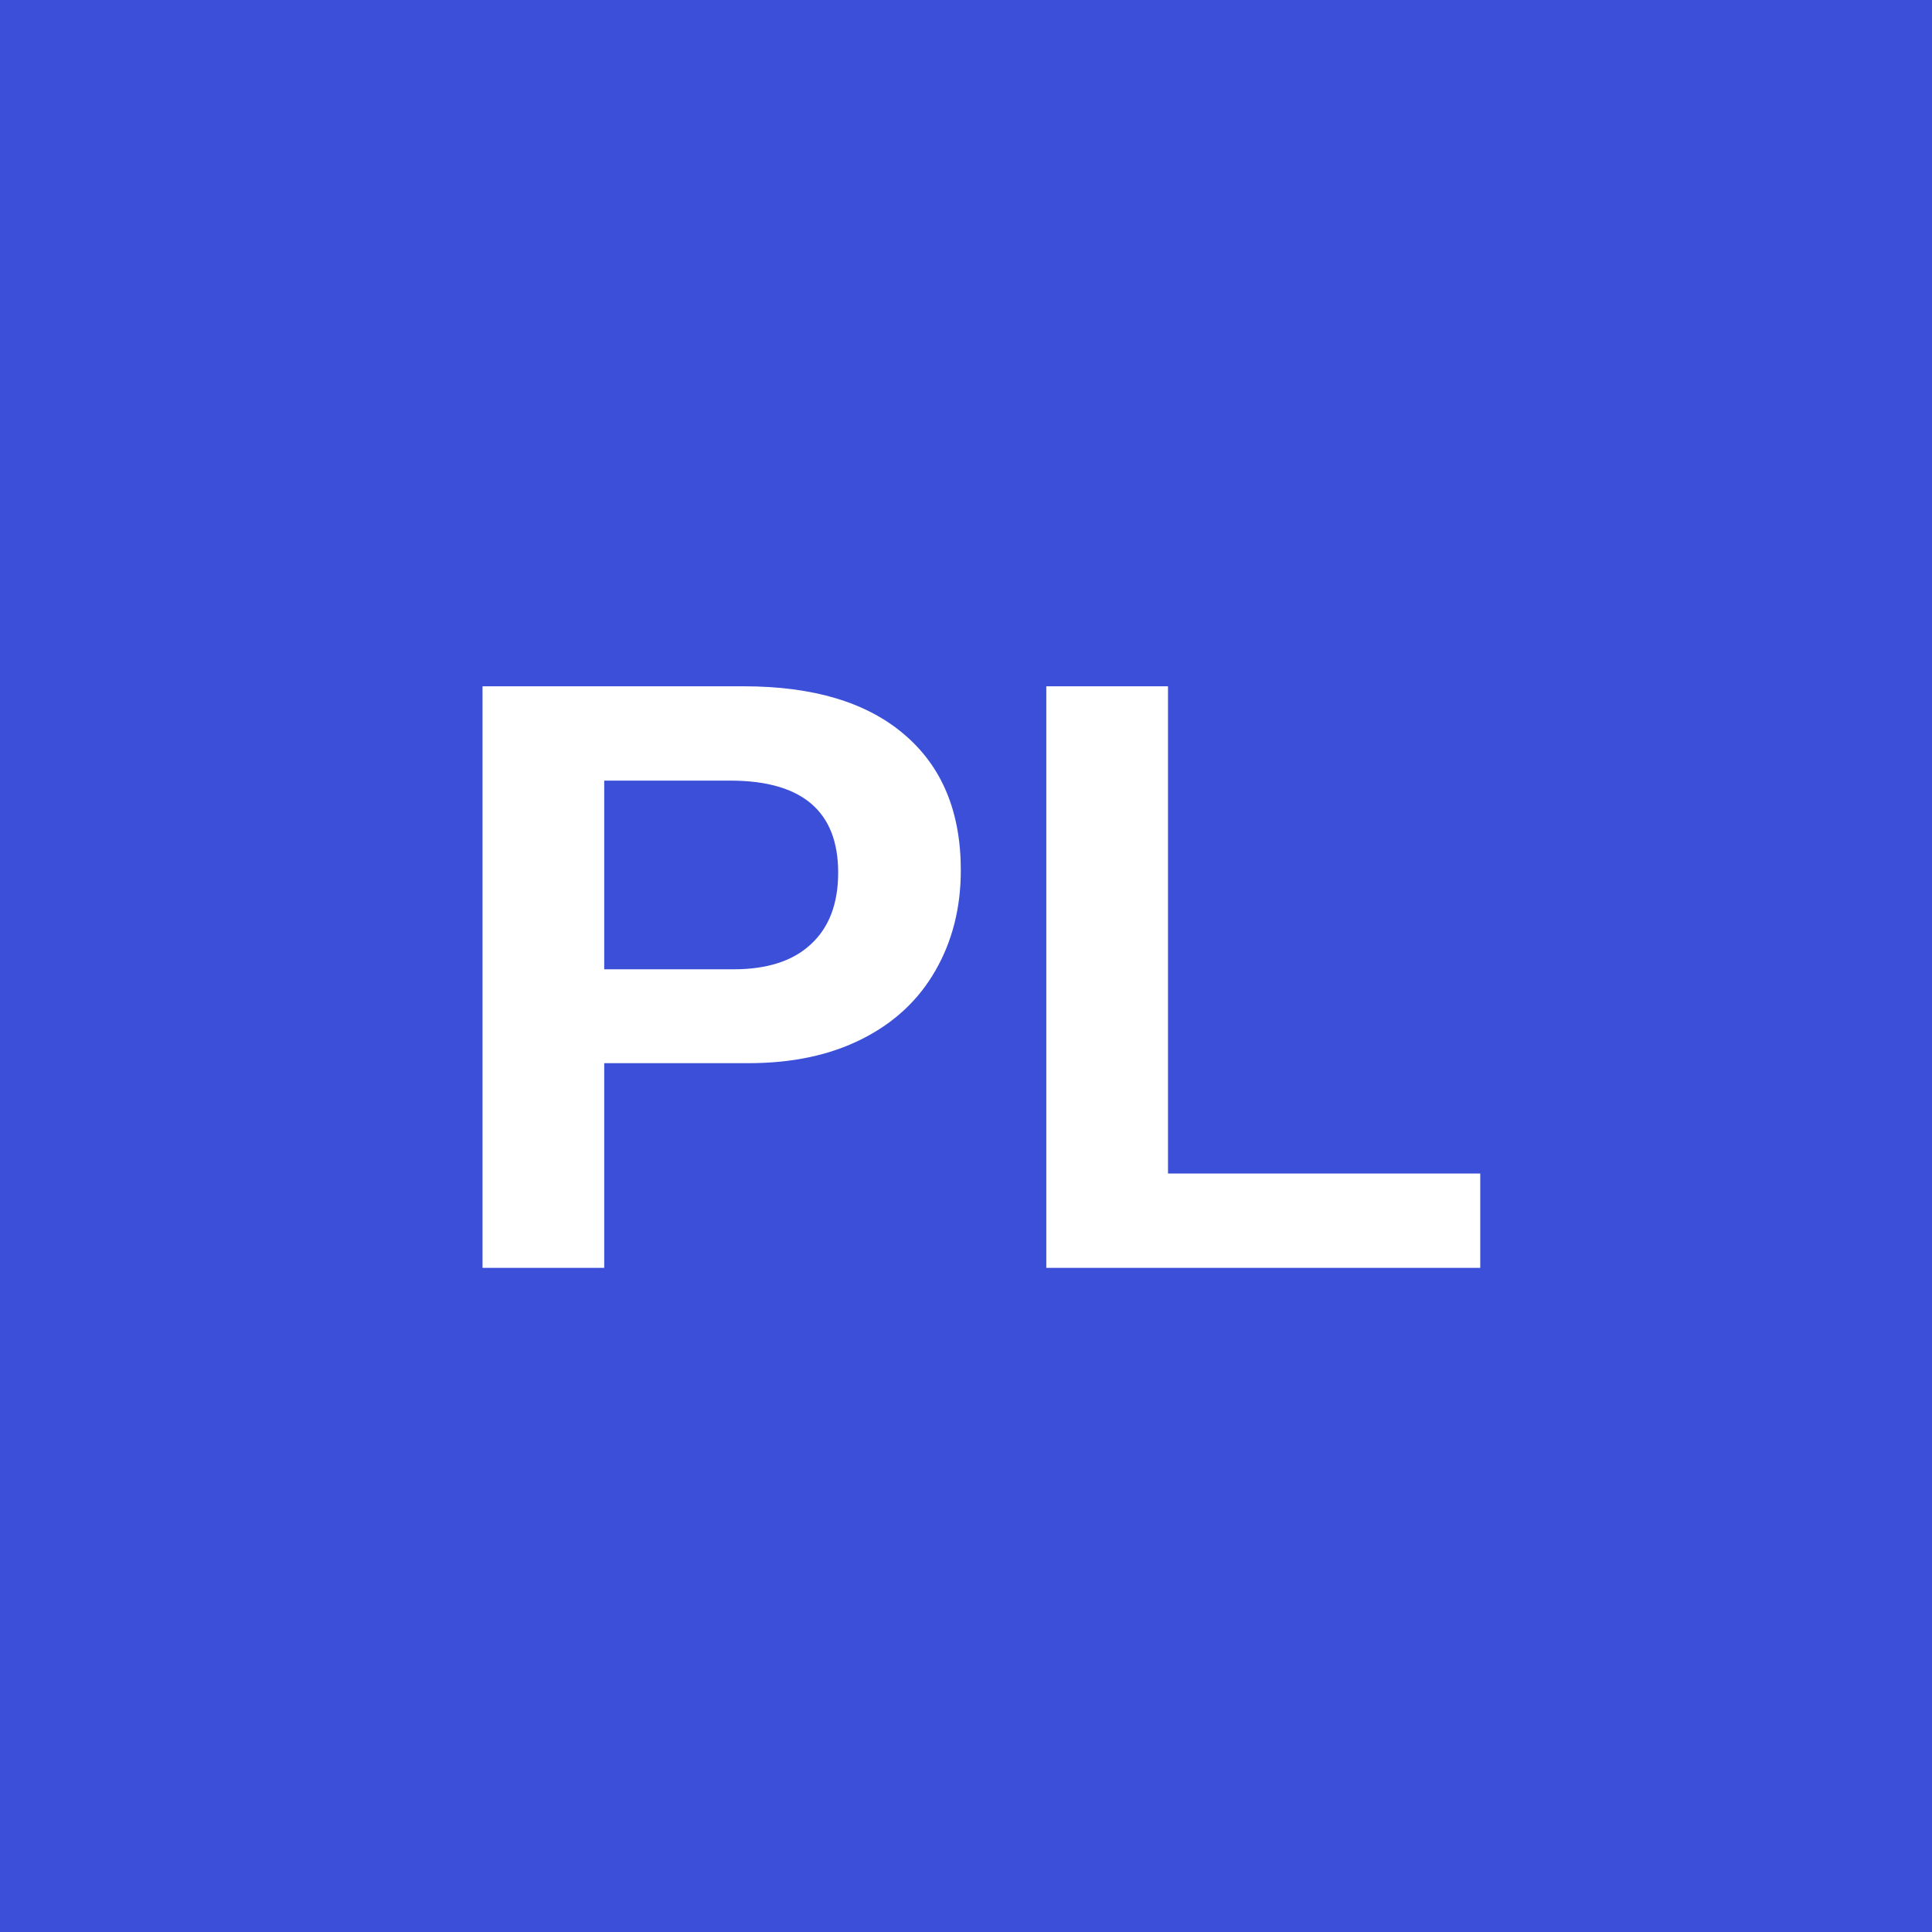
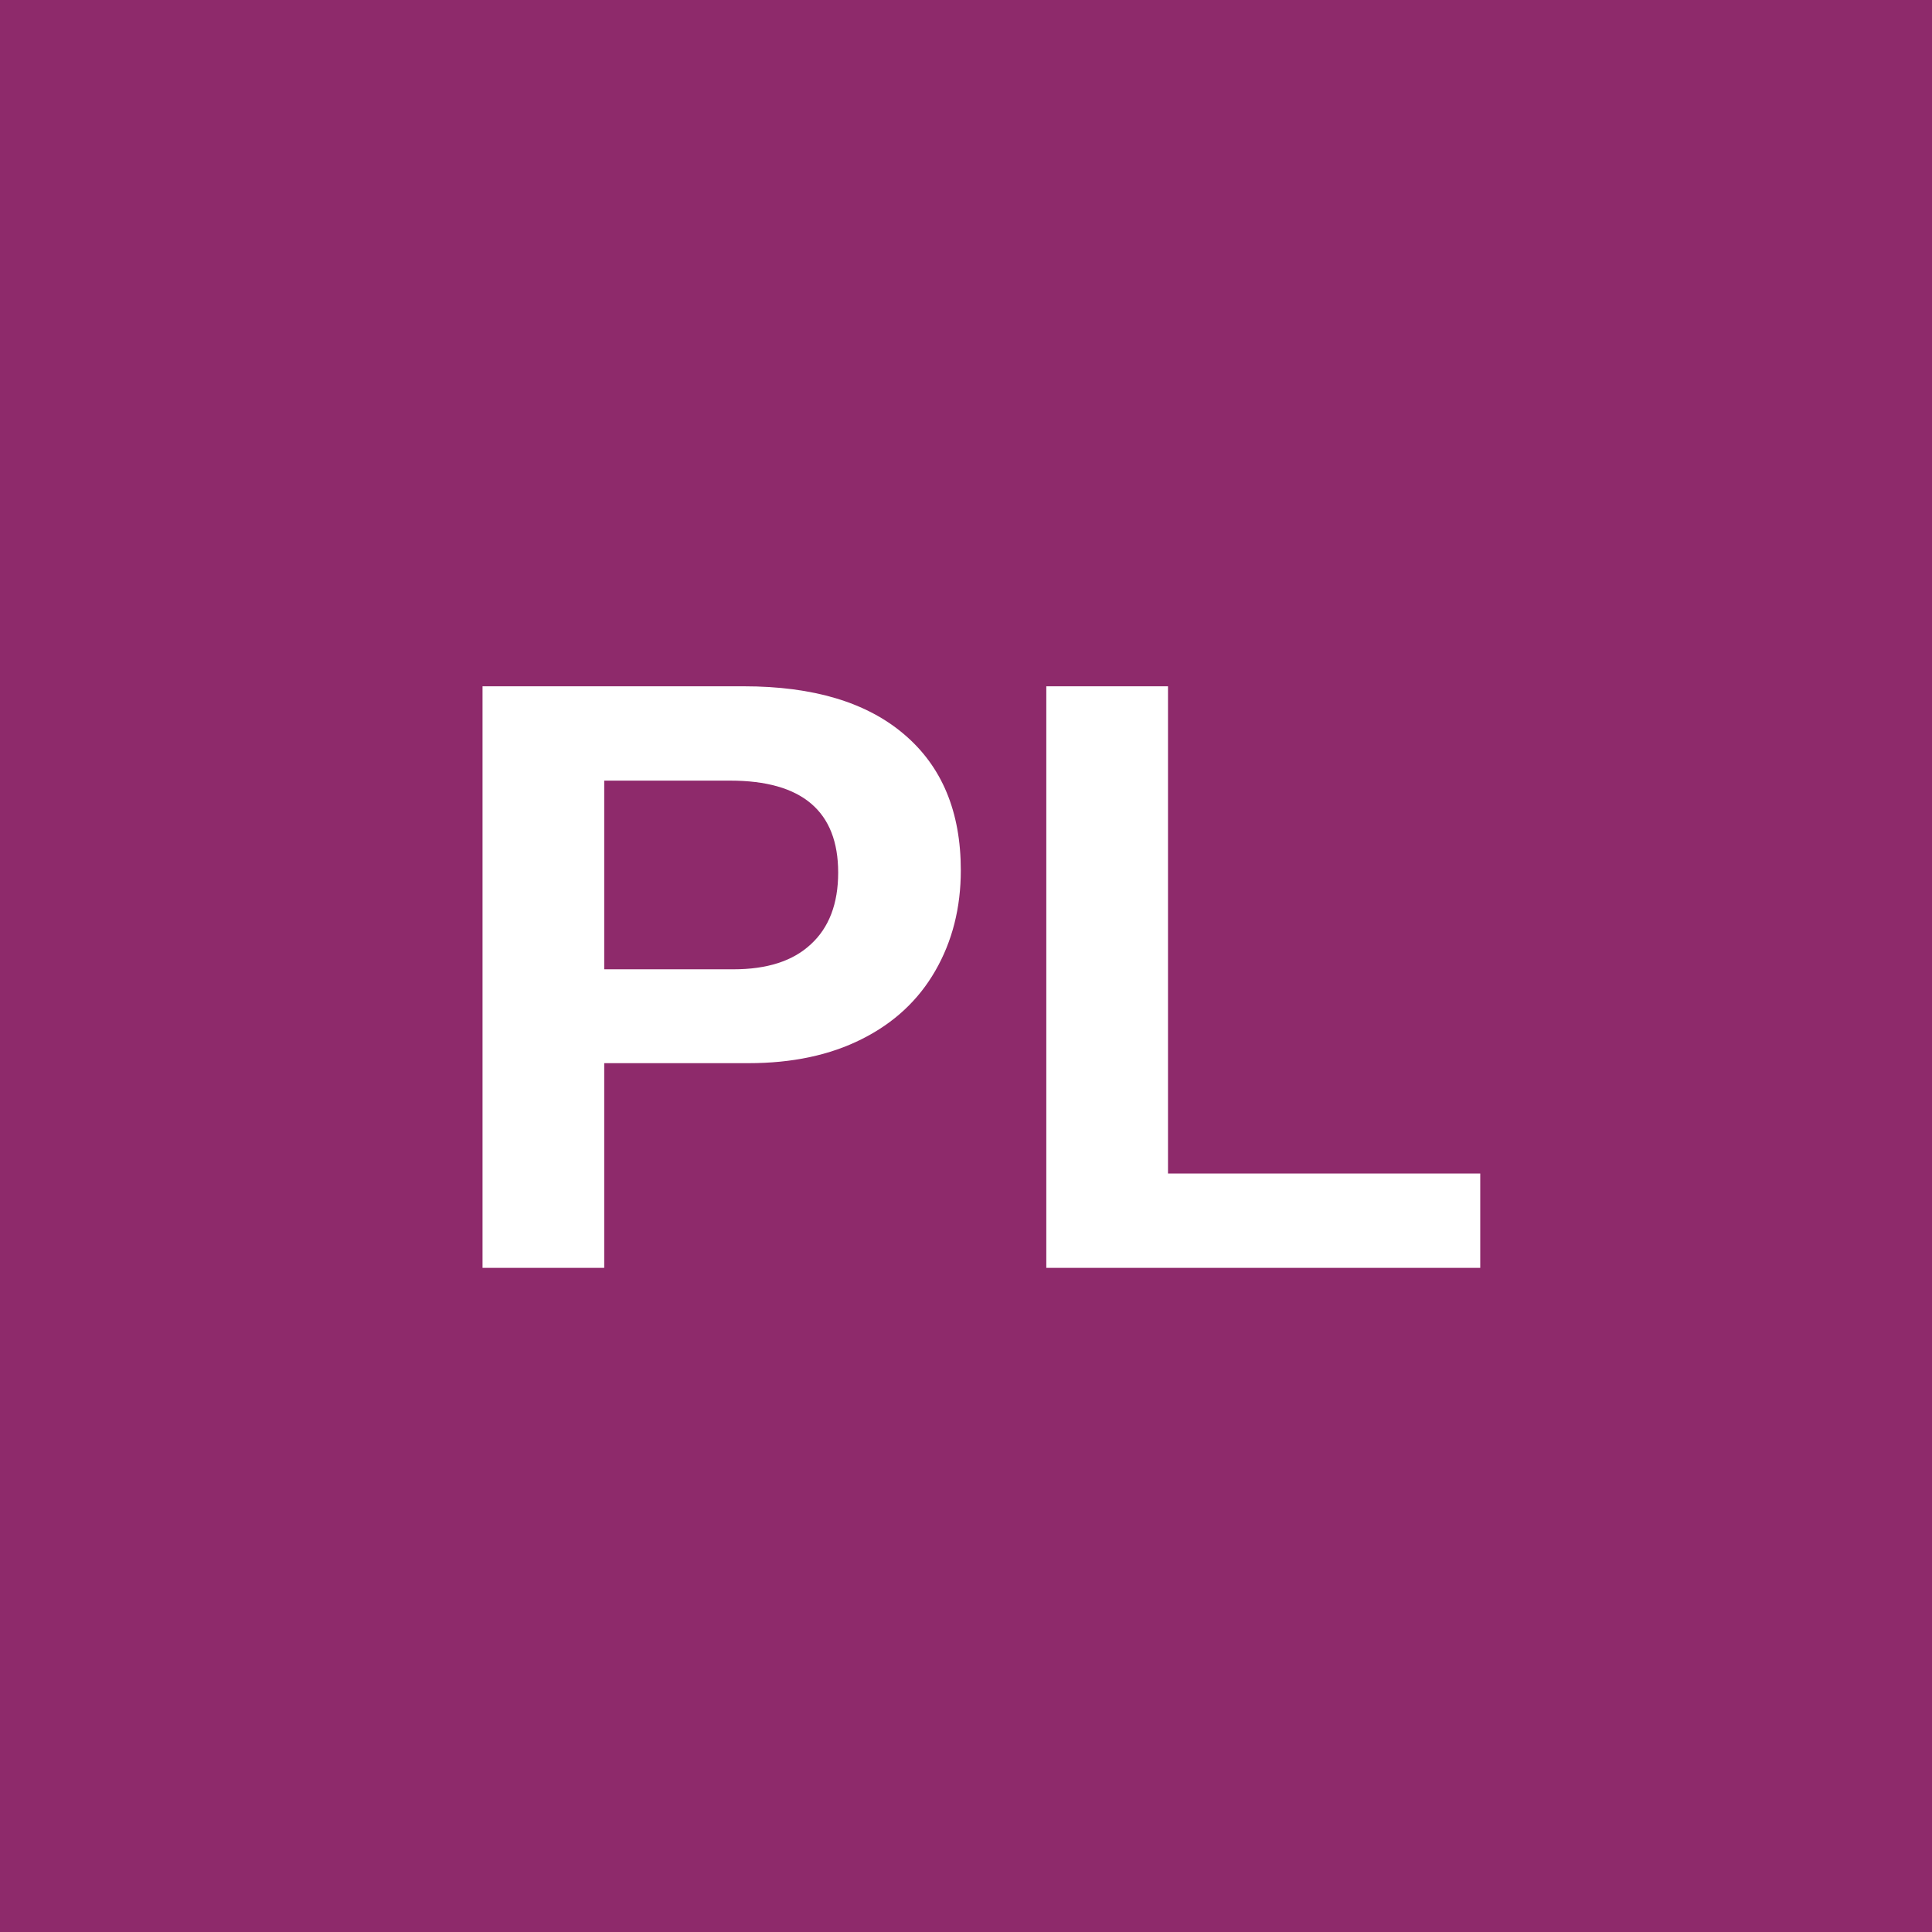
<svg xmlns="http://www.w3.org/2000/svg" viewBox="0 0 64 64">
-   <rect width="64" height="64" fill="#3b4fd8" />
+   <rect width="64" height="64" fill="#8e2a6b" />
  <text x="32" y="42" font-family="Archivo,Arial,sans-serif" font-size="28" font-weight="800" fill="#fff" text-anchor="middle">PL</text>
</svg>
